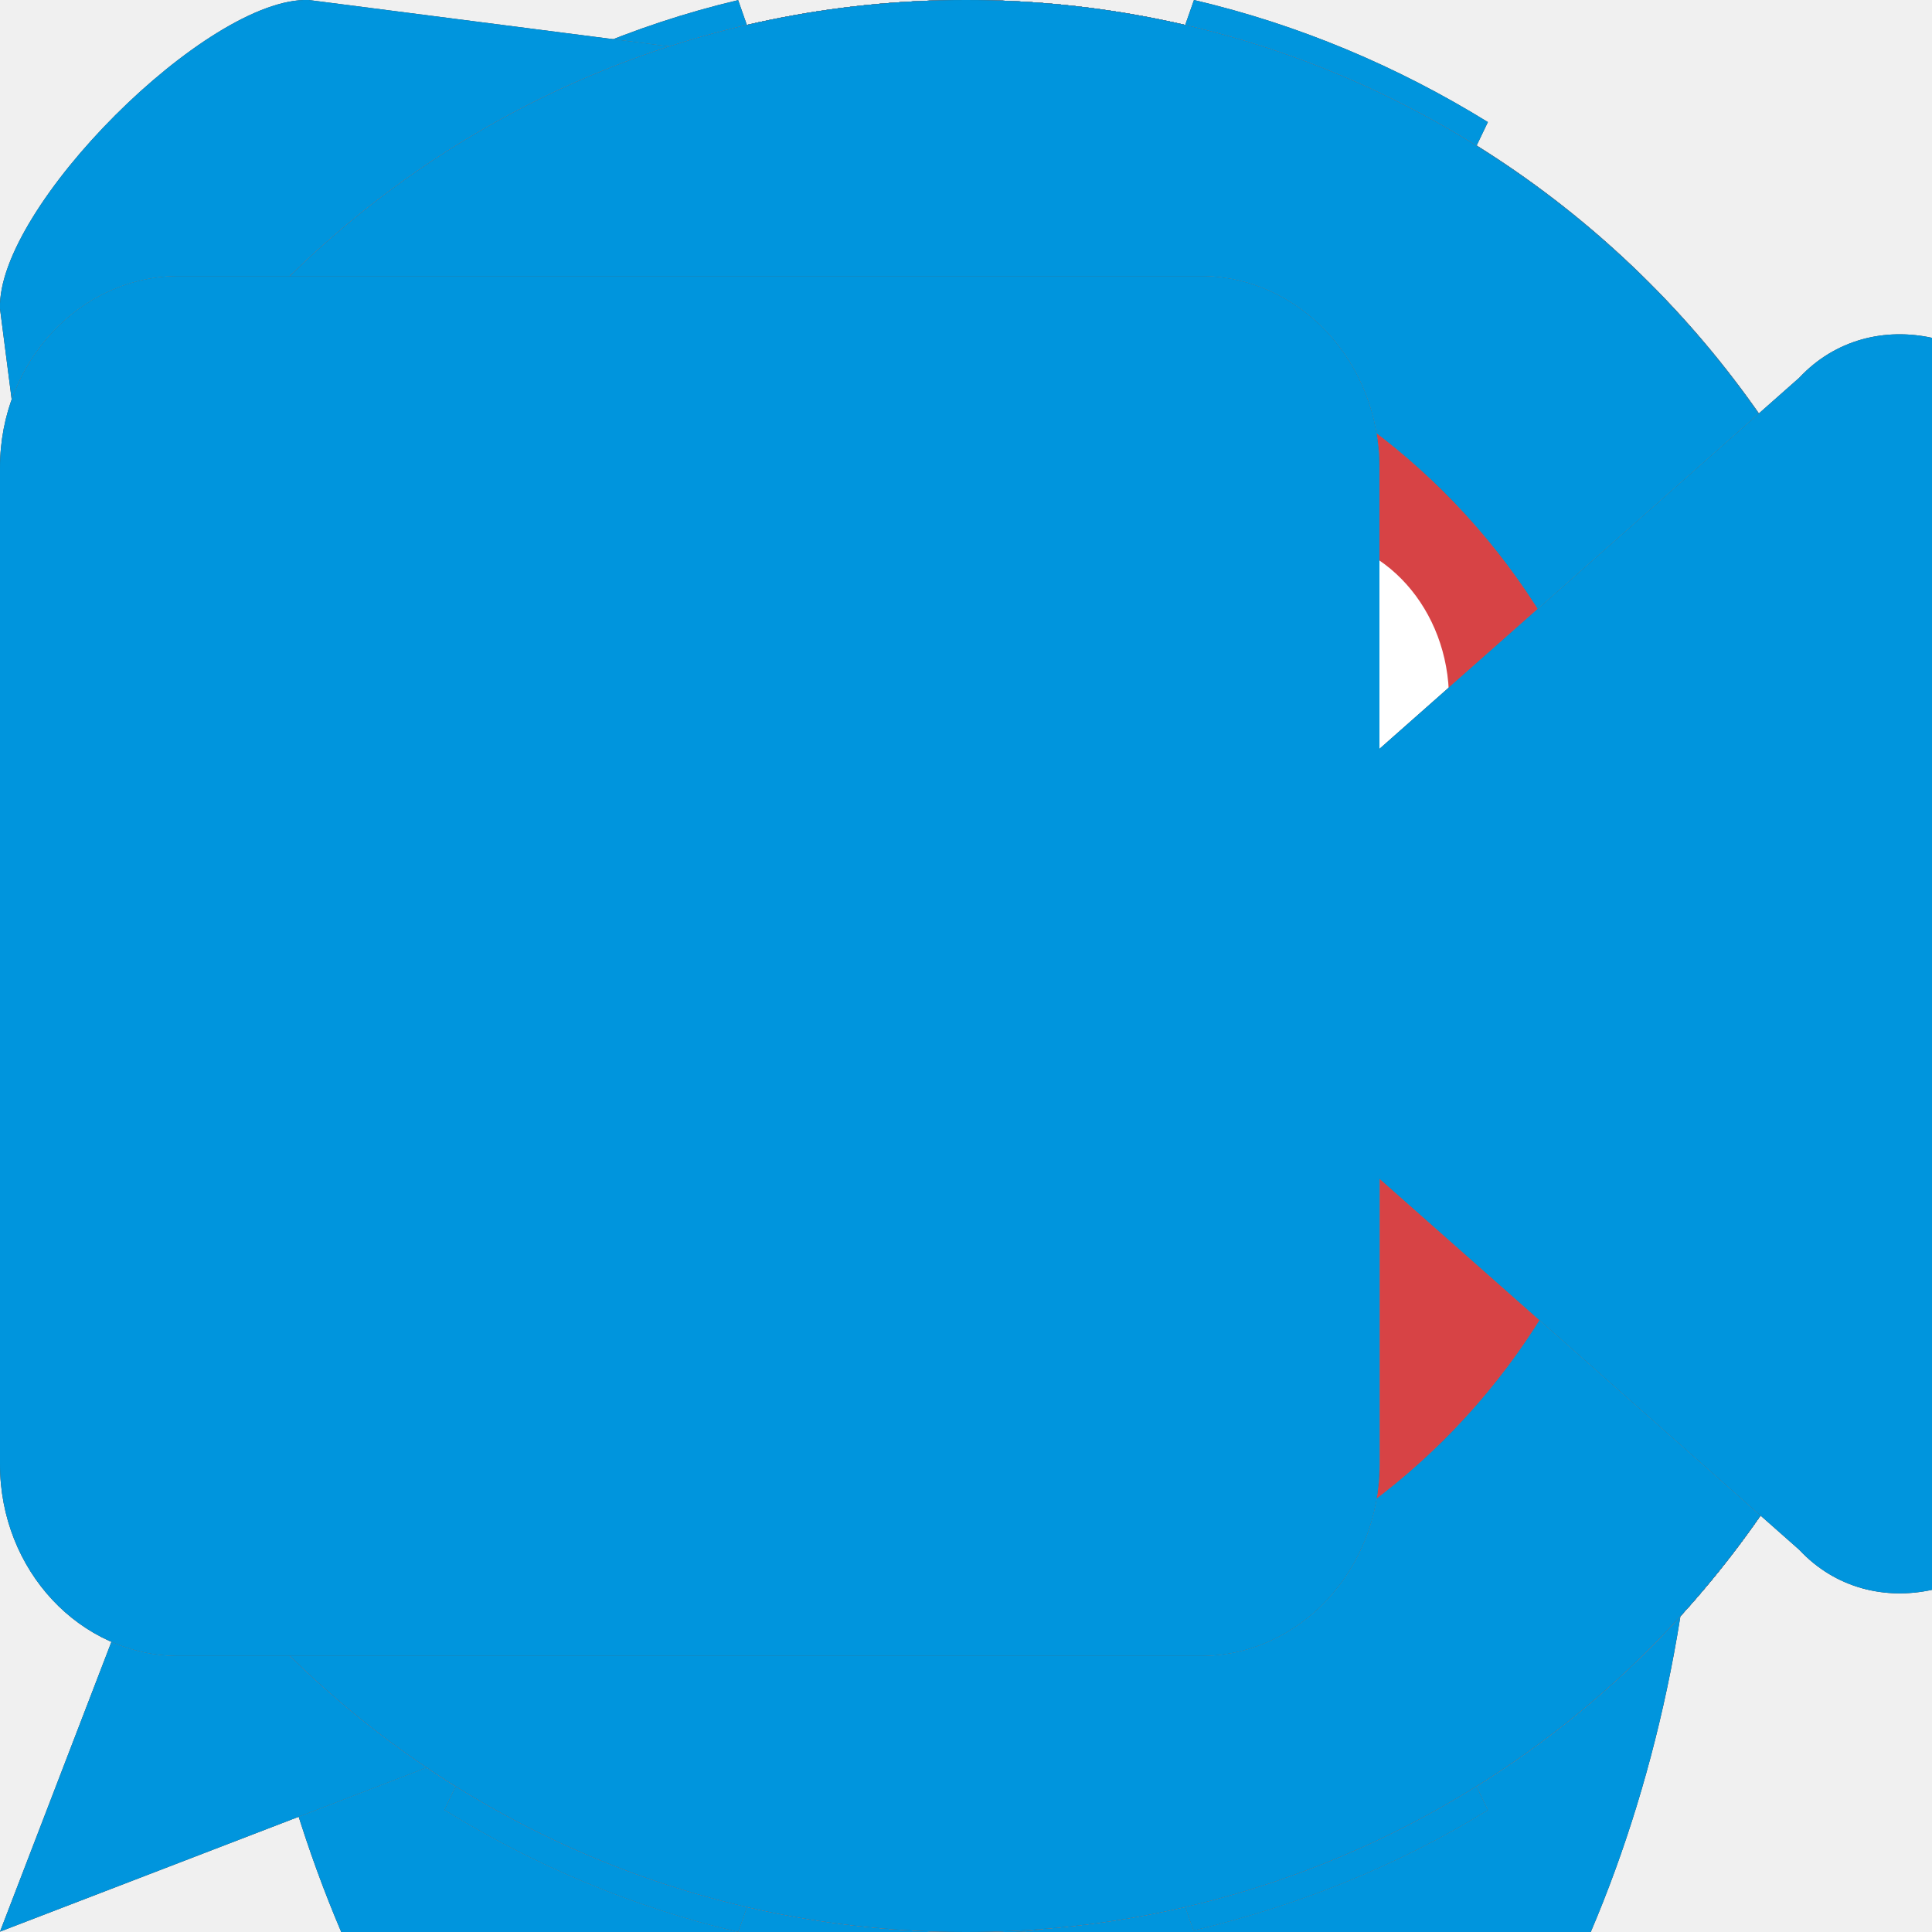
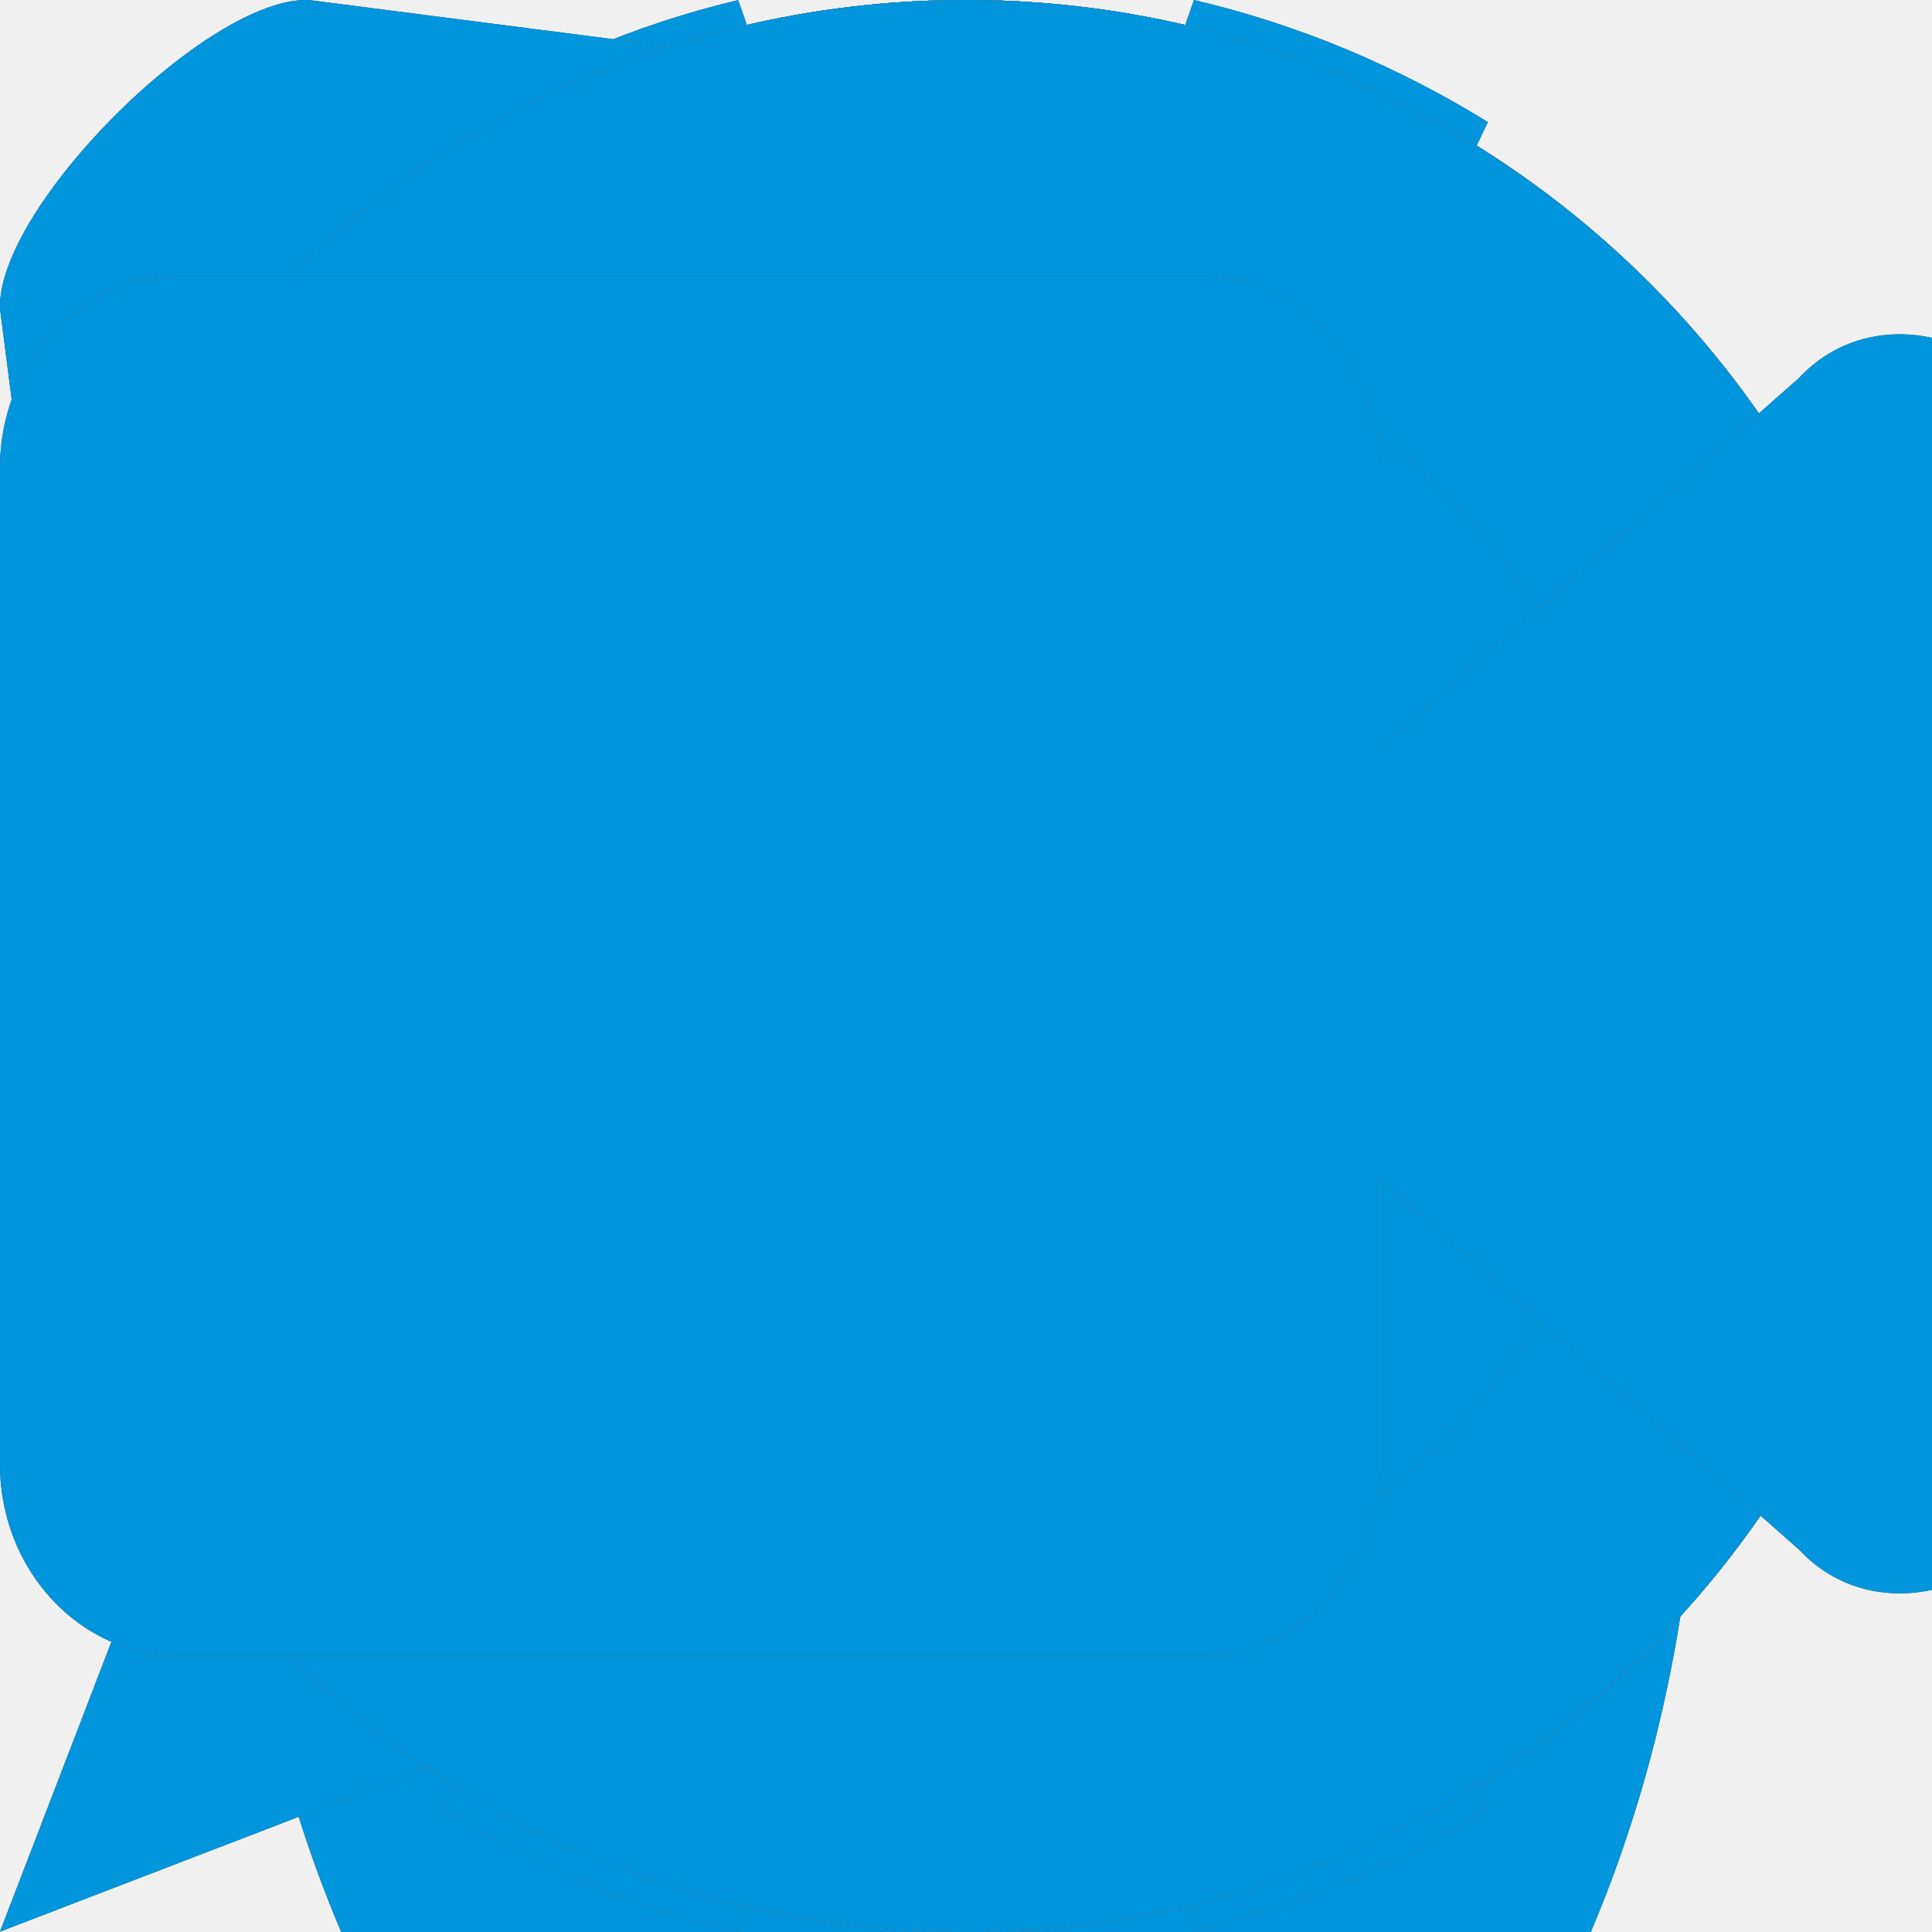
<svg xmlns="http://www.w3.org/2000/svg" xmlns:xlink="http://www.w3.org/1999/xlink" x="0px" y="0px" viewBox="0 0 16 16" enable-background="new 0 0 16 16" xml:space="preserve">
  <style>
use:not(:target) {
  display: none;
}

use {
  fill: #ccc;
}

use[id$="-hover"] {
  fill: #444;
}

use[id$="-active"] {
  fill: #0095dd;
}

use[id$="-red"] {
  fill: #d74345
}
</style>
  <defs style="display:none">
    <path id="audio-shape" fill-rule="evenodd" clip-rule="evenodd" d="M11.429,6.857v2.286c0,1.894-1.535,3.429-3.429,3.429     c-1.894,0-3.429-1.535-3.429-3.429V6.857H3.429v2.286c0,2.129,1.458,3.913,3.429,4.422v1.293H6.286     c-0.746,0-1.379,0.477-1.615,1.143h6.658c-0.236-0.665-0.869-1.143-1.615-1.143H9.143v-1.293c1.971-0.508,3.429-2.292,3.429-4.422     V6.857H11.429z M8,12c1.578,0,2.857-1.279,2.857-2.857V2.857C10.857,1.279,9.578,0,8,0C6.422,0,5.143,1.279,5.143,2.857v6.286     C5.143,10.721,6.422,12,8,12z" />
    <path id="block-shape" fill-rule="evenodd" clip-rule="evenodd" d="M8,0C3.582,0,0,3.582,0,8c0,4.418,3.582,8,8,8     c4.418,0,8-3.582,8-8C16,3.582,12.418,0,8,0z M8,2.442c1.073,0,2.075,0.301,2.926,0.821l-7.673,7.673     C2.718,10.085,2.408,9.079,2.408,8C2.408,4.931,4.911,2.442,8,2.442z M8,13.557c-1.073,0-2.075-0.301-2.926-0.821l7.673-7.673     C13.282,5.915,13.592,6.921,13.592,8C13.592,11.069,11.089,13.557,8,13.557z" />
    <path id="contacts-shape" fill-rule="evenodd" clip-rule="evenodd" d="M8,6.526c1.802,0,3.263-1.461,3.263-3.263     C11.263,1.461,9.802,0,8,0C6.198,0,4.737,1.461,4.737,3.263C4.737,5.066,6.198,6.526,8,6.526z M14.067,11.421c0,0,0-0.001,0-0.001     c0-1.676-1.397-3.119-3.419-3.807L8.001,10.26L5.354,7.613C3.331,8.3,1.933,9.744,1.933,11.42v0.001H1.93     c0,1.679,0.328,3.246,0.896,4.579h10.348c0.568-1.333,0.896-2.9,0.896-4.579H14.067z" />
    <g id="google-shape">
      <path fill-rule="evenodd" clip-rule="evenodd" d="M8.001,9.278c-0.9,0.03-1.989,0.454-2.144,1.274       c-0.292,1.54,1.284,2.004,2.455,1.932c1.097-0.067,1.737-0.593,1.813-1.26c0.063-0.554-0.184-1.153-0.959-1.644       c-0.142-0.09-0.28-0.185-0.413-0.282C8.504,9.291,8.25,9.27,8.001,9.278z" />
      <path fill-rule="evenodd" clip-rule="evenodd" d="M7.381,3.409C6.638,3.64,6.32,4.405,6.627,5.61       C6.908,6.708,7.78,7.322,8.569,7.104c0.77-0.213,0.987-1.021,0.847-1.873C9.201,3.929,8.261,3.136,7.381,3.409z" />
      <path fill-rule="evenodd" clip-rule="evenodd" d="M8,0C3.582,0,0,3.582,0,8s3.582,8,8,8c4.418,0,8-3.582,8-8       S12.418,0,8,0z M10.544,4.471c0.17,0.453,0.194,0.954,0.021,1.416c-0.163,0.436-0.495,0.811-0.982,1.096       C9.307,7.146,9.167,7.351,9.151,7.548c-0.045,0.575,0.658,0.993,1.064,1.297c0.889,0.666,1.236,1.758,0.648,2.813       c-0.562,1.007-1.901,1.457-3.322,1.462c-1.766-0.008-2.88-0.817-2.938-1.918C4.527,9.779,5.987,9.101,7.307,8.947       c0.369-0.043,0.7-0.036,1.01-0.014C7.85,8.625,7.675,7.998,7.914,7.58c0.062-0.109,0.023-0.072-0.095-0.054       C6.739,7.689,5.628,6.985,5.367,5.92c-0.132-0.54-0.05-1.105,0.156-1.547C5.97,3.413,6.964,2.88,8.067,2.88       c1.147,0,2.209,0,3.334,0.009L10.612,3.4H9.714C10.093,3.665,10.384,4.046,10.544,4.471z" />
    </g>
    <path id="history-shape" fill-rule="evenodd" clip-rule="evenodd" d="M8,16c-4.418,0-8-3.582-8-8c0-4.418,3.582-8,8-8     c4.418,0,8,3.582,8,8C16,12.418,12.418,16,8,16z M8,2.442C4.911,2.442,2.408,4.931,2.408,8c0,3.069,2.504,5.557,5.592,5.557     S13.592,11.069,13.592,8C13.592,4.931,11.089,2.442,8,2.442z M7.649,9.048C7.206,8.899,6.882,8.493,6.882,8V4.645     c0-0.618,0.501-1.119,1.118-1.119c0.618,0,1.119,0.501,1.119,1.119v3.078c1.176,1.22,2.237,3.633,2.237,3.633     S8.844,10.252,7.649,9.048z" />
    <path id="precall-shape" fill-rule="evenodd" clip-rule="evenodd" d="M8.014,0.003c-4.411,0-7.987,3.576-7.987,7.986     c0,1.642,0.496,3.168,1.346,4.437L0,15.997l3.568-1.372c1.271,0.853,2.8,1.352,4.446,1.352c4.411,0,7.986-3.576,7.986-7.987     C16,3.579,12.424,0.003,8.014,0.003z" />
    <path id="settings-shape" fill-rule="evenodd" clip-rule="evenodd" d="M14.77,8c0,0.804,0.262,1.548,0.634,1.678L16,9.887     c-0.205,0.874-0.553,1.692-1.011,2.434l-0.567-0.272c-0.355-0.171-1.066,0.17-1.635,0.738c-0.569,0.569-0.909,1.279-0.738,1.635     l0.273,0.568c-0.741,0.46-1.566,0.79-2.438,0.998l-0.205-0.584c-0.13-0.372-0.874-0.634-1.678-0.634s-1.548,0.262-1.678,0.634     l-0.209,0.596c-0.874-0.205-1.692-0.553-2.434-1.011l0.272-0.567c0.171-0.355-0.17-1.066-0.739-1.635     c-0.568-0.568-1.279-0.909-1.635-0.738l-0.568,0.273c-0.46-0.741-0.79-1.566-0.998-2.439l0.584-0.205     C0.969,9.547,1.231,8.804,1.231,8c0-0.804-0.262-1.548-0.634-1.678L0,6.112c0.206-0.874,0.565-1.685,1.025-2.427l0.554,0.266     c0.355,0.171,1.066-0.17,1.635-0.738c0.569-0.568,0.909-1.28,0.739-1.635L3.686,1.025c0.742-0.46,1.553-0.818,2.427-1.024     l0.209,0.596C6.453,0.969,7.197,1.23,8.001,1.23s1.548-0.262,1.678-0.634l0.209-0.596c0.874,0.205,1.692,0.553,2.434,1.011     l-0.272,0.567c-0.171,0.355,0.17,1.066,0.738,1.635c0.569,0.568,1.279,0.909,1.635,0.738l0.568-0.273     c0.46,0.741,0.79,1.566,0.998,2.438l-0.584,0.205C15.032,6.452,14.77,7.196,14.77,8z M8.001,3.661C5.604,3.661,3.661,5.603,3.661,8     c0,2.397,1.943,4.34,4.339,4.34c2.397,0,4.339-1.943,4.339-4.34C12.34,5.603,10.397,3.661,8.001,3.661z" />
    <path id="tag-shape" fill-rule="evenodd" clip-rule="evenodd" d="M15.578,7.317L9.659,1.398     C9.374,1.033,8.955,0.777,8.471,0.761L2.556,0C1.72-0.027-0.027,1.72,0,2.556l0.761,5.916c0.016,0.484,0.272,0.902,0.637,1.188     l5.919,5.919c0.591,0.591,1.584,0.557,2.218-0.076l5.966-5.966C16.135,8.902,16.169,7.909,15.578,7.317z M4.222,4.163     c-0.511,0.511-1.339,0.511-1.85,0c-0.511-0.511-0.511-1.339,0-1.85c0.511-0.511,1.339-0.511,1.85,0     C4.733,2.823,4.733,3.652,4.222,4.163z" />
    <path id="unblock-shape" fill-rule="evenodd" clip-rule="evenodd" d="M8,16c-4.418,0-8-3.582-8-8c0-4.418,3.582-8,8-8     c4.418,0,8,3.582,8,8C16,12.418,12.418,16,8,16z M8,2.442C4.911,2.442,2.408,4.931,2.408,8c0,3.069,2.504,5.557,5.592,5.557     S13.592,11.069,13.592,8C13.592,4.931,11.089,2.442,8,2.442z" />
    <path id="video-shape" fill-rule="evenodd" clip-rule="evenodd" d="M14.9,3.129l-3.476,3.073V3.873c0-0.877-0.663-1.587-1.482-1.587     H1.482C0.663,2.286,0,2.996,0,3.873v8.254c0,0.877,0.663,1.587,1.482,1.587h8.461c0.818,0,1.482-0.711,1.482-1.587V9.762     l3.476,3.073c0.3,0.321,0.714,0.416,1.1,0.331V2.798C15.614,2.713,15.2,2.808,14.9,3.129z" />
-     <g id="copy-shape">
-       <circle fill-rule="evenodd" clip-rule="evenodd" fill="#0096DD" cx="8" cy="8" r="8" />
-       <path fill-rule="evenodd" clip-rule="evenodd" fill="none" stroke="#FFFFFF" stroke-width="0.75" stroke-miterlimit="10" d="M10.815,6.286H7.556c-0.164,0-0.296,0.128-0.296,0.286v5.143C7.259,11.872,7.392,12,7.556,12h4.148              C11.867,12,12,11.872,12,11.714V7.429L10.815,6.286z              M8.741,6.275V5.143L7.556,4H7.528C6.509,4,4.593,4,4.593,4H4.296              C4.133,4,4,4.128,4,4.286v5.143c0,0.158,0.133,0.286,0.296,0.286H7.25V6.561c0-0.158,0.133-0.286,0.296-0.286H8.741z" />
-       <polygon fill-rule="evenodd" clip-rule="evenodd" fill="#FFFFFF" points="10.222,8 10.222,6.857 11.407,8" />
-       <polygon fill-rule="evenodd" clip-rule="evenodd" fill="#FFFFFF" points="6.963,5.714 6.963,4.571 8.148,5.714" />
-     </g>
-     <g id="checkmark-shape">
-       <circle fill-rule="evenodd" clip-rule="evenodd" fill="#0096DD" cx="8" cy="8" r="8" />
-       <path fill-rule="evenodd" clip-rule="evenodd" fill="#FFFFFF" d="M7.236,12L12,5.007L10.956,4L7.224,9.465l-2.14-2.326L4,8.146L7.236,12z" />
-     </g>
-     <g id="trash-shape">
-       <circle fill-rule="evenodd" clip-rule="evenodd" fill="#D74345" cx="8" cy="8" r="8" />
-       <path fill="#FFFFFF" d="M12,5.79c0-0.742-0.537-1.344-1.2-1.344h-0.583V4.121c0-0.713-0.516-1.29-1.152-1.29h-2.13       c-0.636,0-1.152,0.578-1.152,1.29v0.324H5.2C4.537,4.446,4,5.048,4,5.79v0.898h0.687l0.508,5.438       c0.054,0.585,0.543,1.044,1.114,1.044h3.38c0.57,0,1.06-0.458,1.114-1.043l0.509-5.439H12V5.79z M6.407,4.264V4.165       c0-0.375,0.271-0.678,0.606-0.678h1.974c0.334,0,0.606,0.304,0.606,0.678v0.099c0,0.063-0.01,0.123-0.025,0.181H6.432       C6.417,4.387,6.407,4.328,6.407,4.264z M10.057,12.056c-0.019,0.197-0.188,0.363-0.368,0.363h-3.38       c-0.182,0-0.35-0.166-0.368-0.363L5.44,6.687h5.12L10.057,12.056z" />
-       <rect x="7.75" y="7.542" fill="#FFFFFF" width="0.5" height="4" />
-       <polyline fill="#FFFFFF" points="9.25,7.542 8.75,7.542 8.75,11.542 9.25,11.542  " />
-       <rect x="6.75" y="7.542" fill="#FFFFFF" width="0.5" height="4" />
-     </g>
  </defs>
  <use id="audio" xlink:href="#audio-shape" />
  <use id="audio-hover" xlink:href="#audio-shape" />
  <use id="audio-active" xlink:href="#audio-shape" />
  <use id="block" xlink:href="#block-shape" />
  <use id="block-red" xlink:href="#block-shape" />
  <use id="block-hover" xlink:href="#block-shape" />
  <use id="block-active" xlink:href="#block-shape" />
  <use id="contacts" xlink:href="#contacts-shape" />
  <use id="contacts-hover" xlink:href="#contacts-shape" />
  <use id="contacts-active" xlink:href="#contacts-shape" />
-   <use id="copy" xlink:href="#copy-shape" />
-   <use id="checkmark" xlink:href="#checkmark-shape" />
  <use id="google" xlink:href="#google-shape" />
  <use id="google-hover" xlink:href="#google-shape" />
  <use id="google-active" xlink:href="#google-shape" />
  <use id="history" xlink:href="#history-shape" />
  <use id="history-hover" xlink:href="#history-shape" />
  <use id="history-active" xlink:href="#history-shape" />
  <use id="precall" xlink:href="#precall-shape" />
  <use id="precall-hover" xlink:href="#precall-shape" />
  <use id="precall-active" xlink:href="#precall-shape" />
  <use id="settings" xlink:href="#settings-shape" />
  <use id="settings-hover" xlink:href="#settings-shape" />
  <use id="settings-active" xlink:href="#settings-shape" />
  <use id="tag" xlink:href="#tag-shape" />
  <use id="tag-hover" xlink:href="#tag-shape" />
  <use id="tag-active" xlink:href="#tag-shape" />
-   <use id="trash" xlink:href="#trash-shape" />
  <use id="unblock" xlink:href="#unblock-shape" />
  <use id="unblock-hover" xlink:href="#unblock-shape" />
  <use id="unblock-active" xlink:href="#unblock-shape" />
  <use id="video" xlink:href="#video-shape" />
  <use id="video-hover" xlink:href="#video-shape" />
  <use id="video-active" xlink:href="#video-shape" />
</svg>
